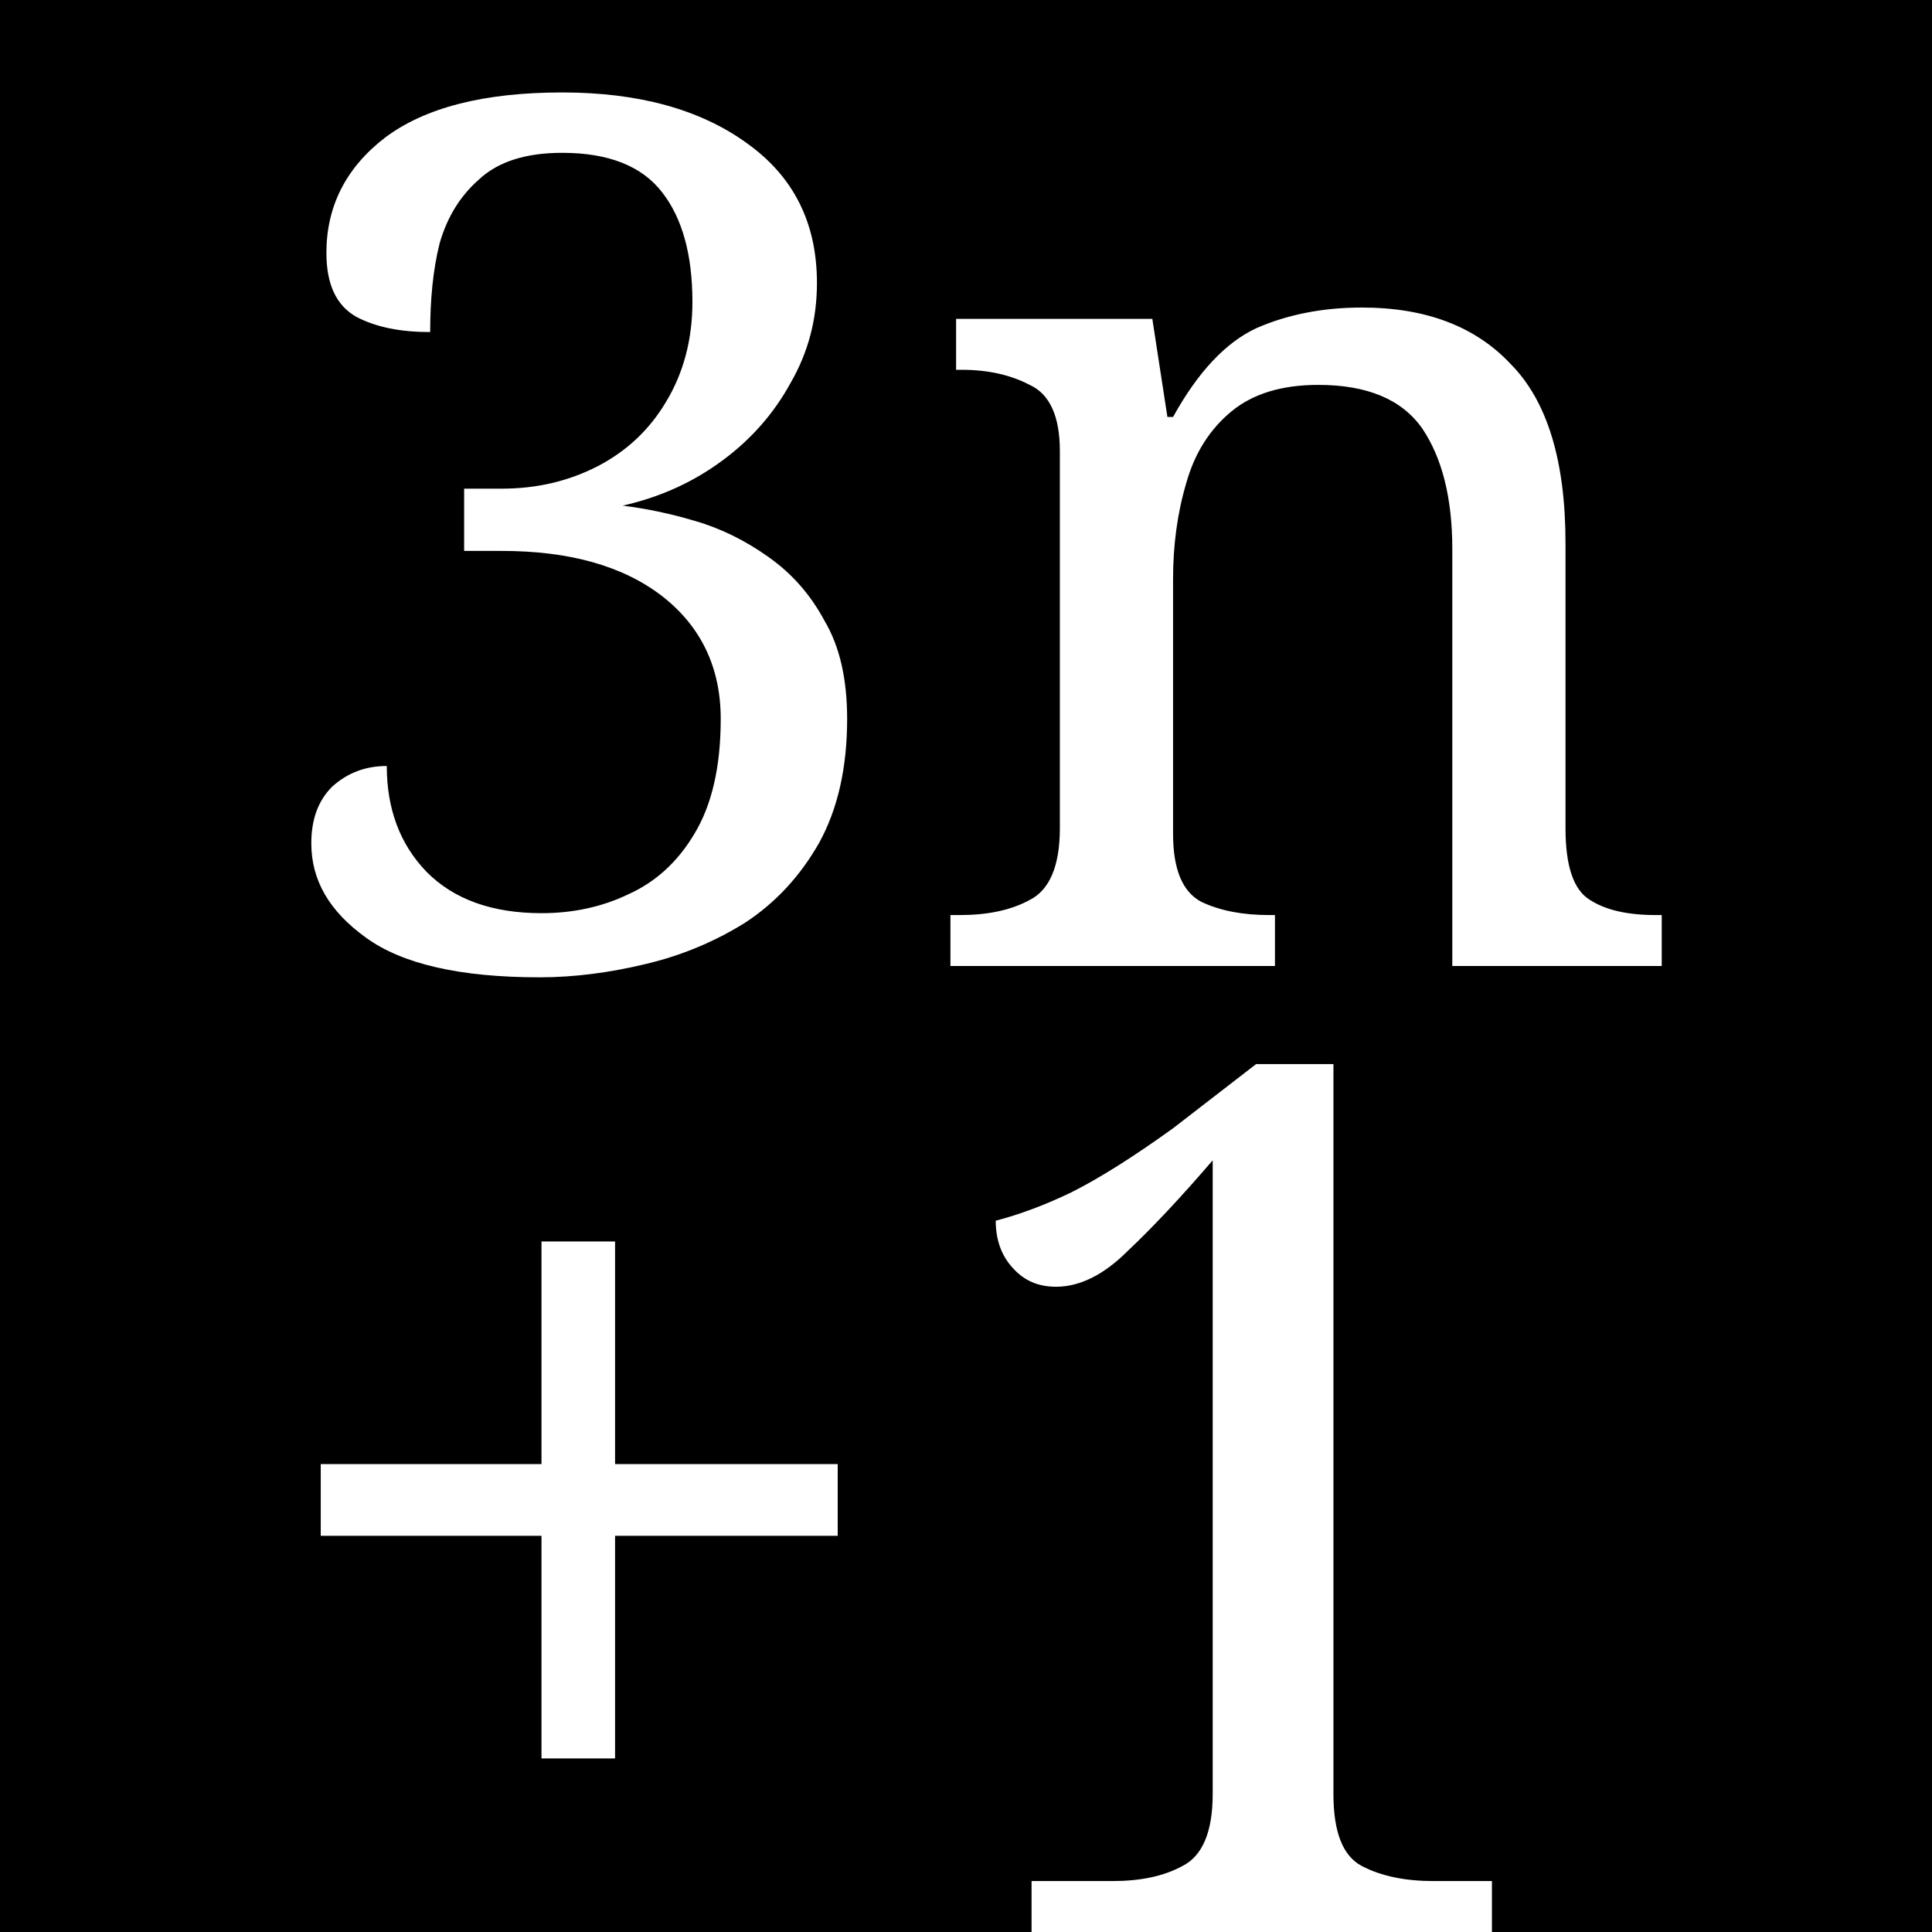
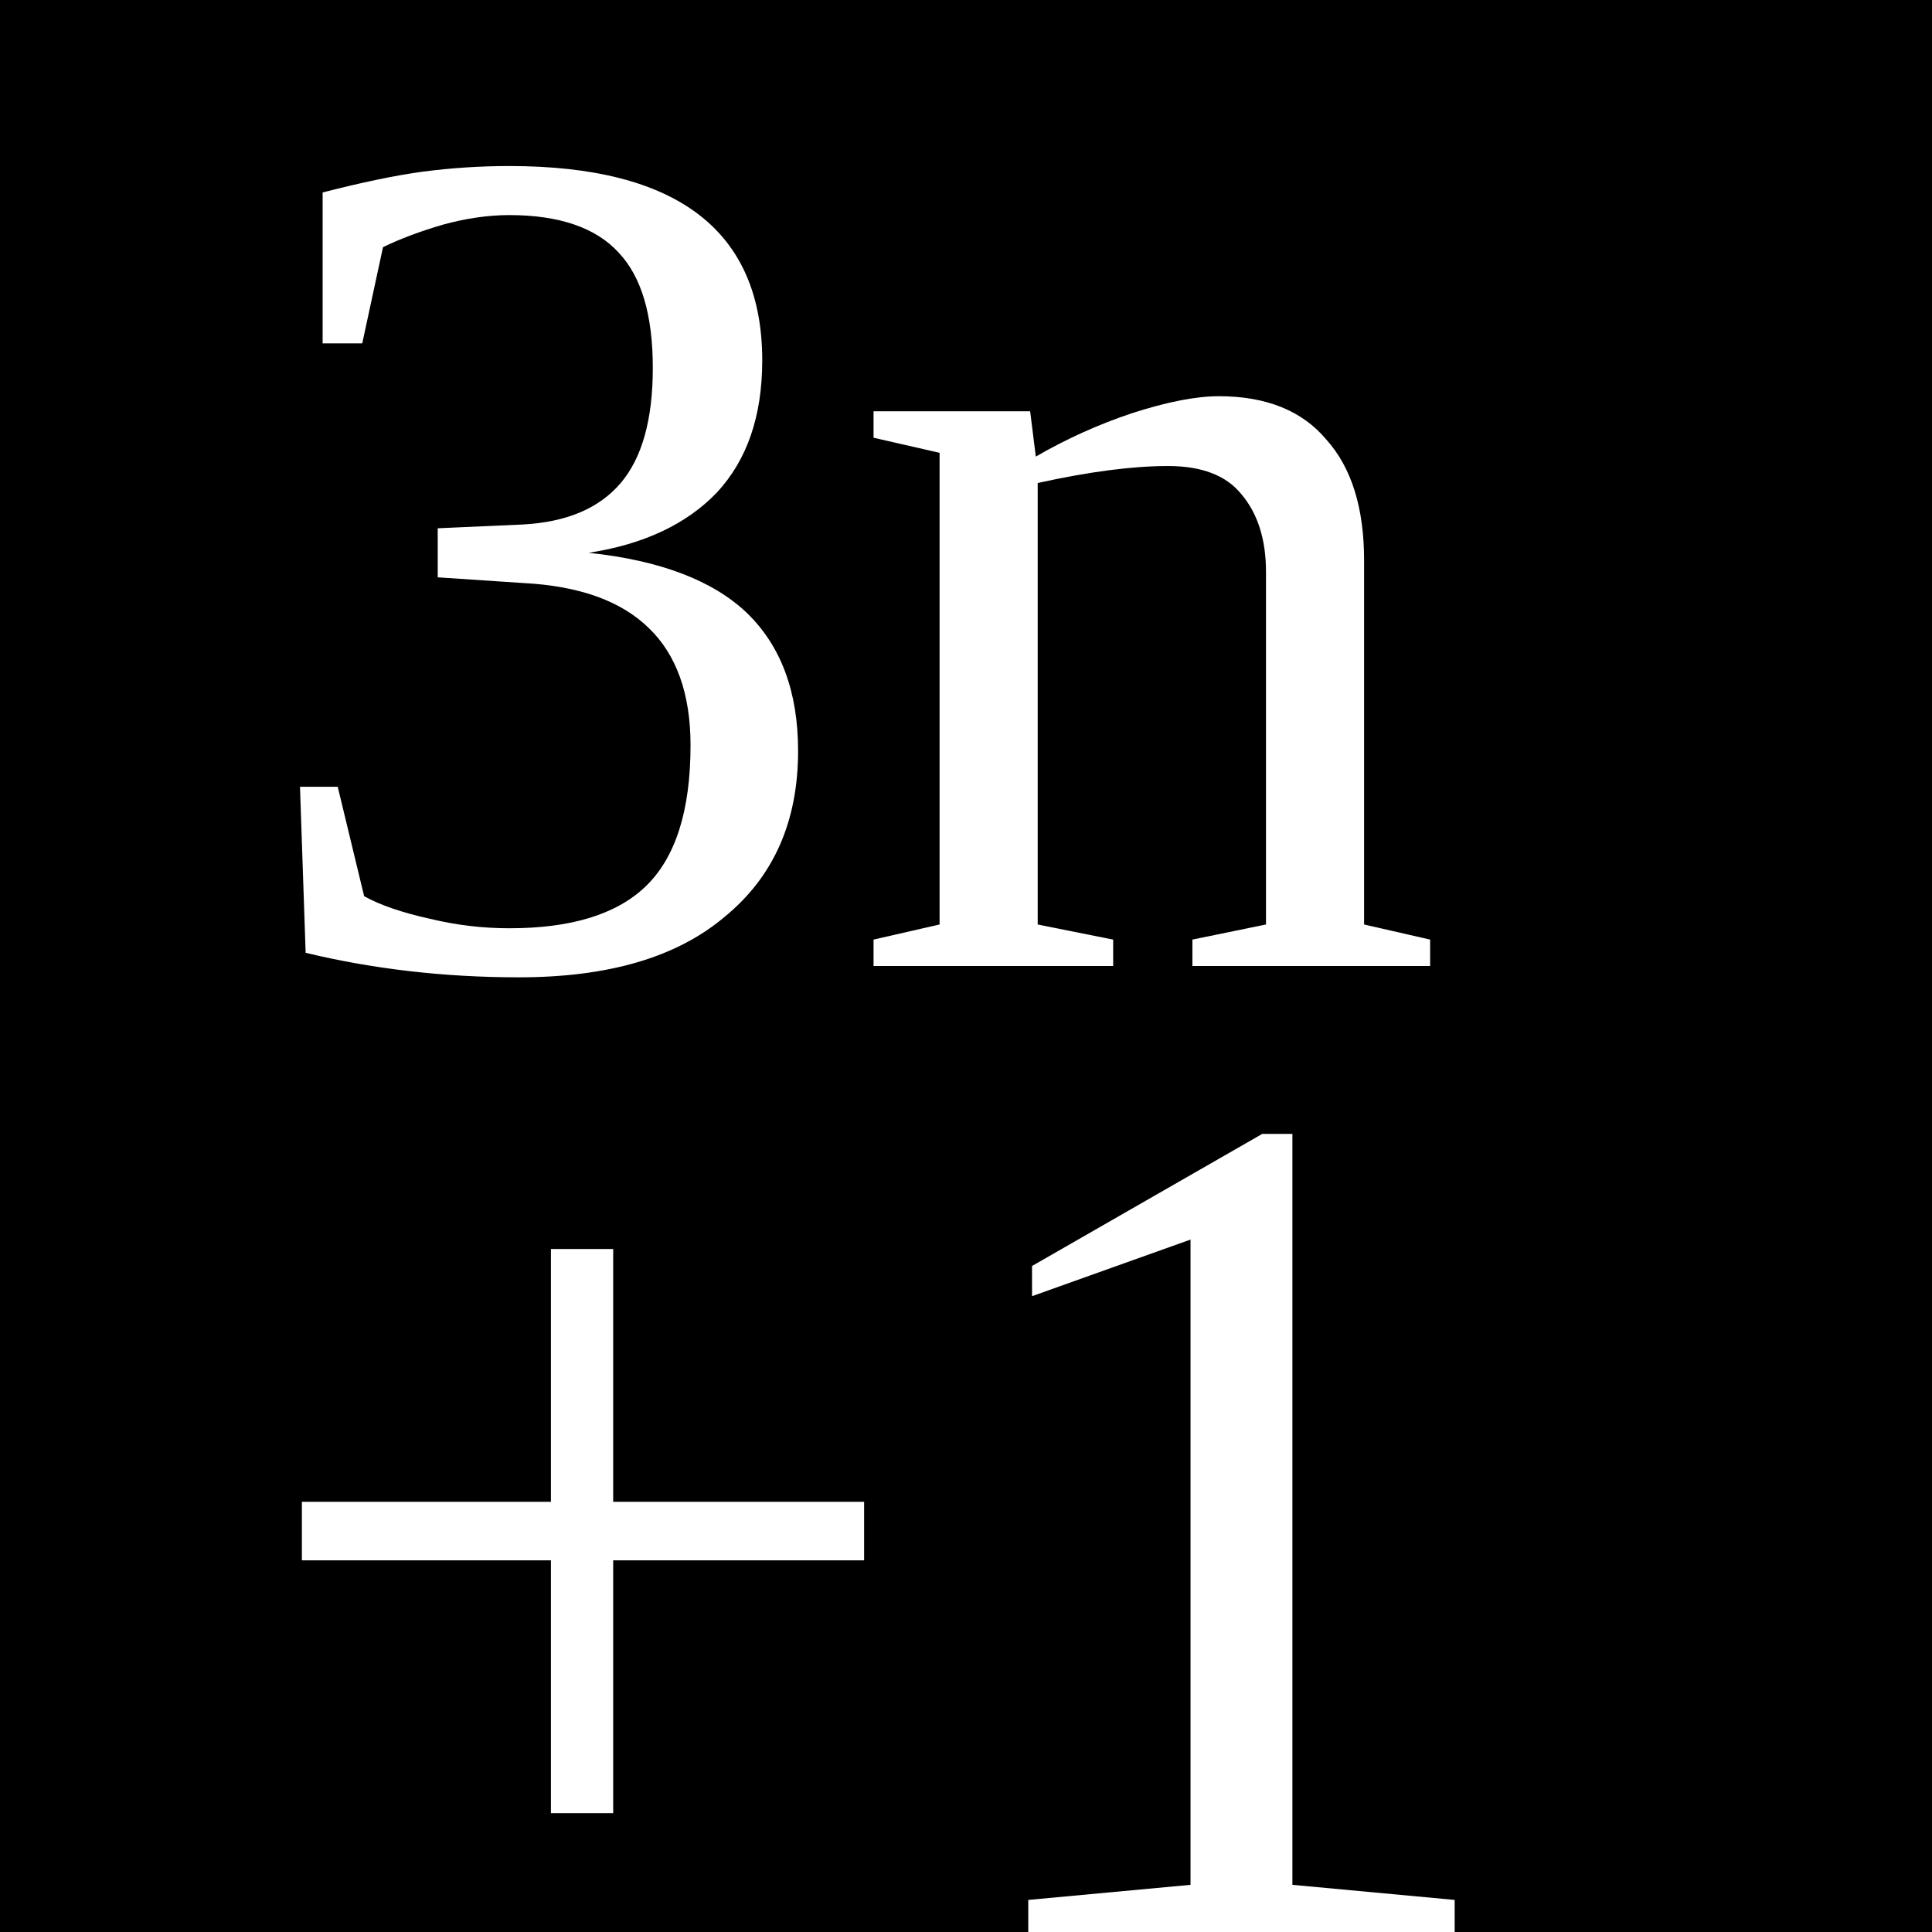
<svg xmlns="http://www.w3.org/2000/svg" viewBox="0 0 16 16" style="background-color:#000">
  <rect width="16" height="16" />
-   <text x="2" y="8" style="font: 10px serif; fill:#fff">3n</text>
-   <text x="2" y="16" style="font: 10px serif; fill:#fff">+1</text>
+   <text x="2" y="8" style="font: 10px Times New Roman; fill:#fff">3n</text>
+   <text x="2" y="16" style="font: 10px Times New Roman; fill:#fff">+1</text>
</svg>
